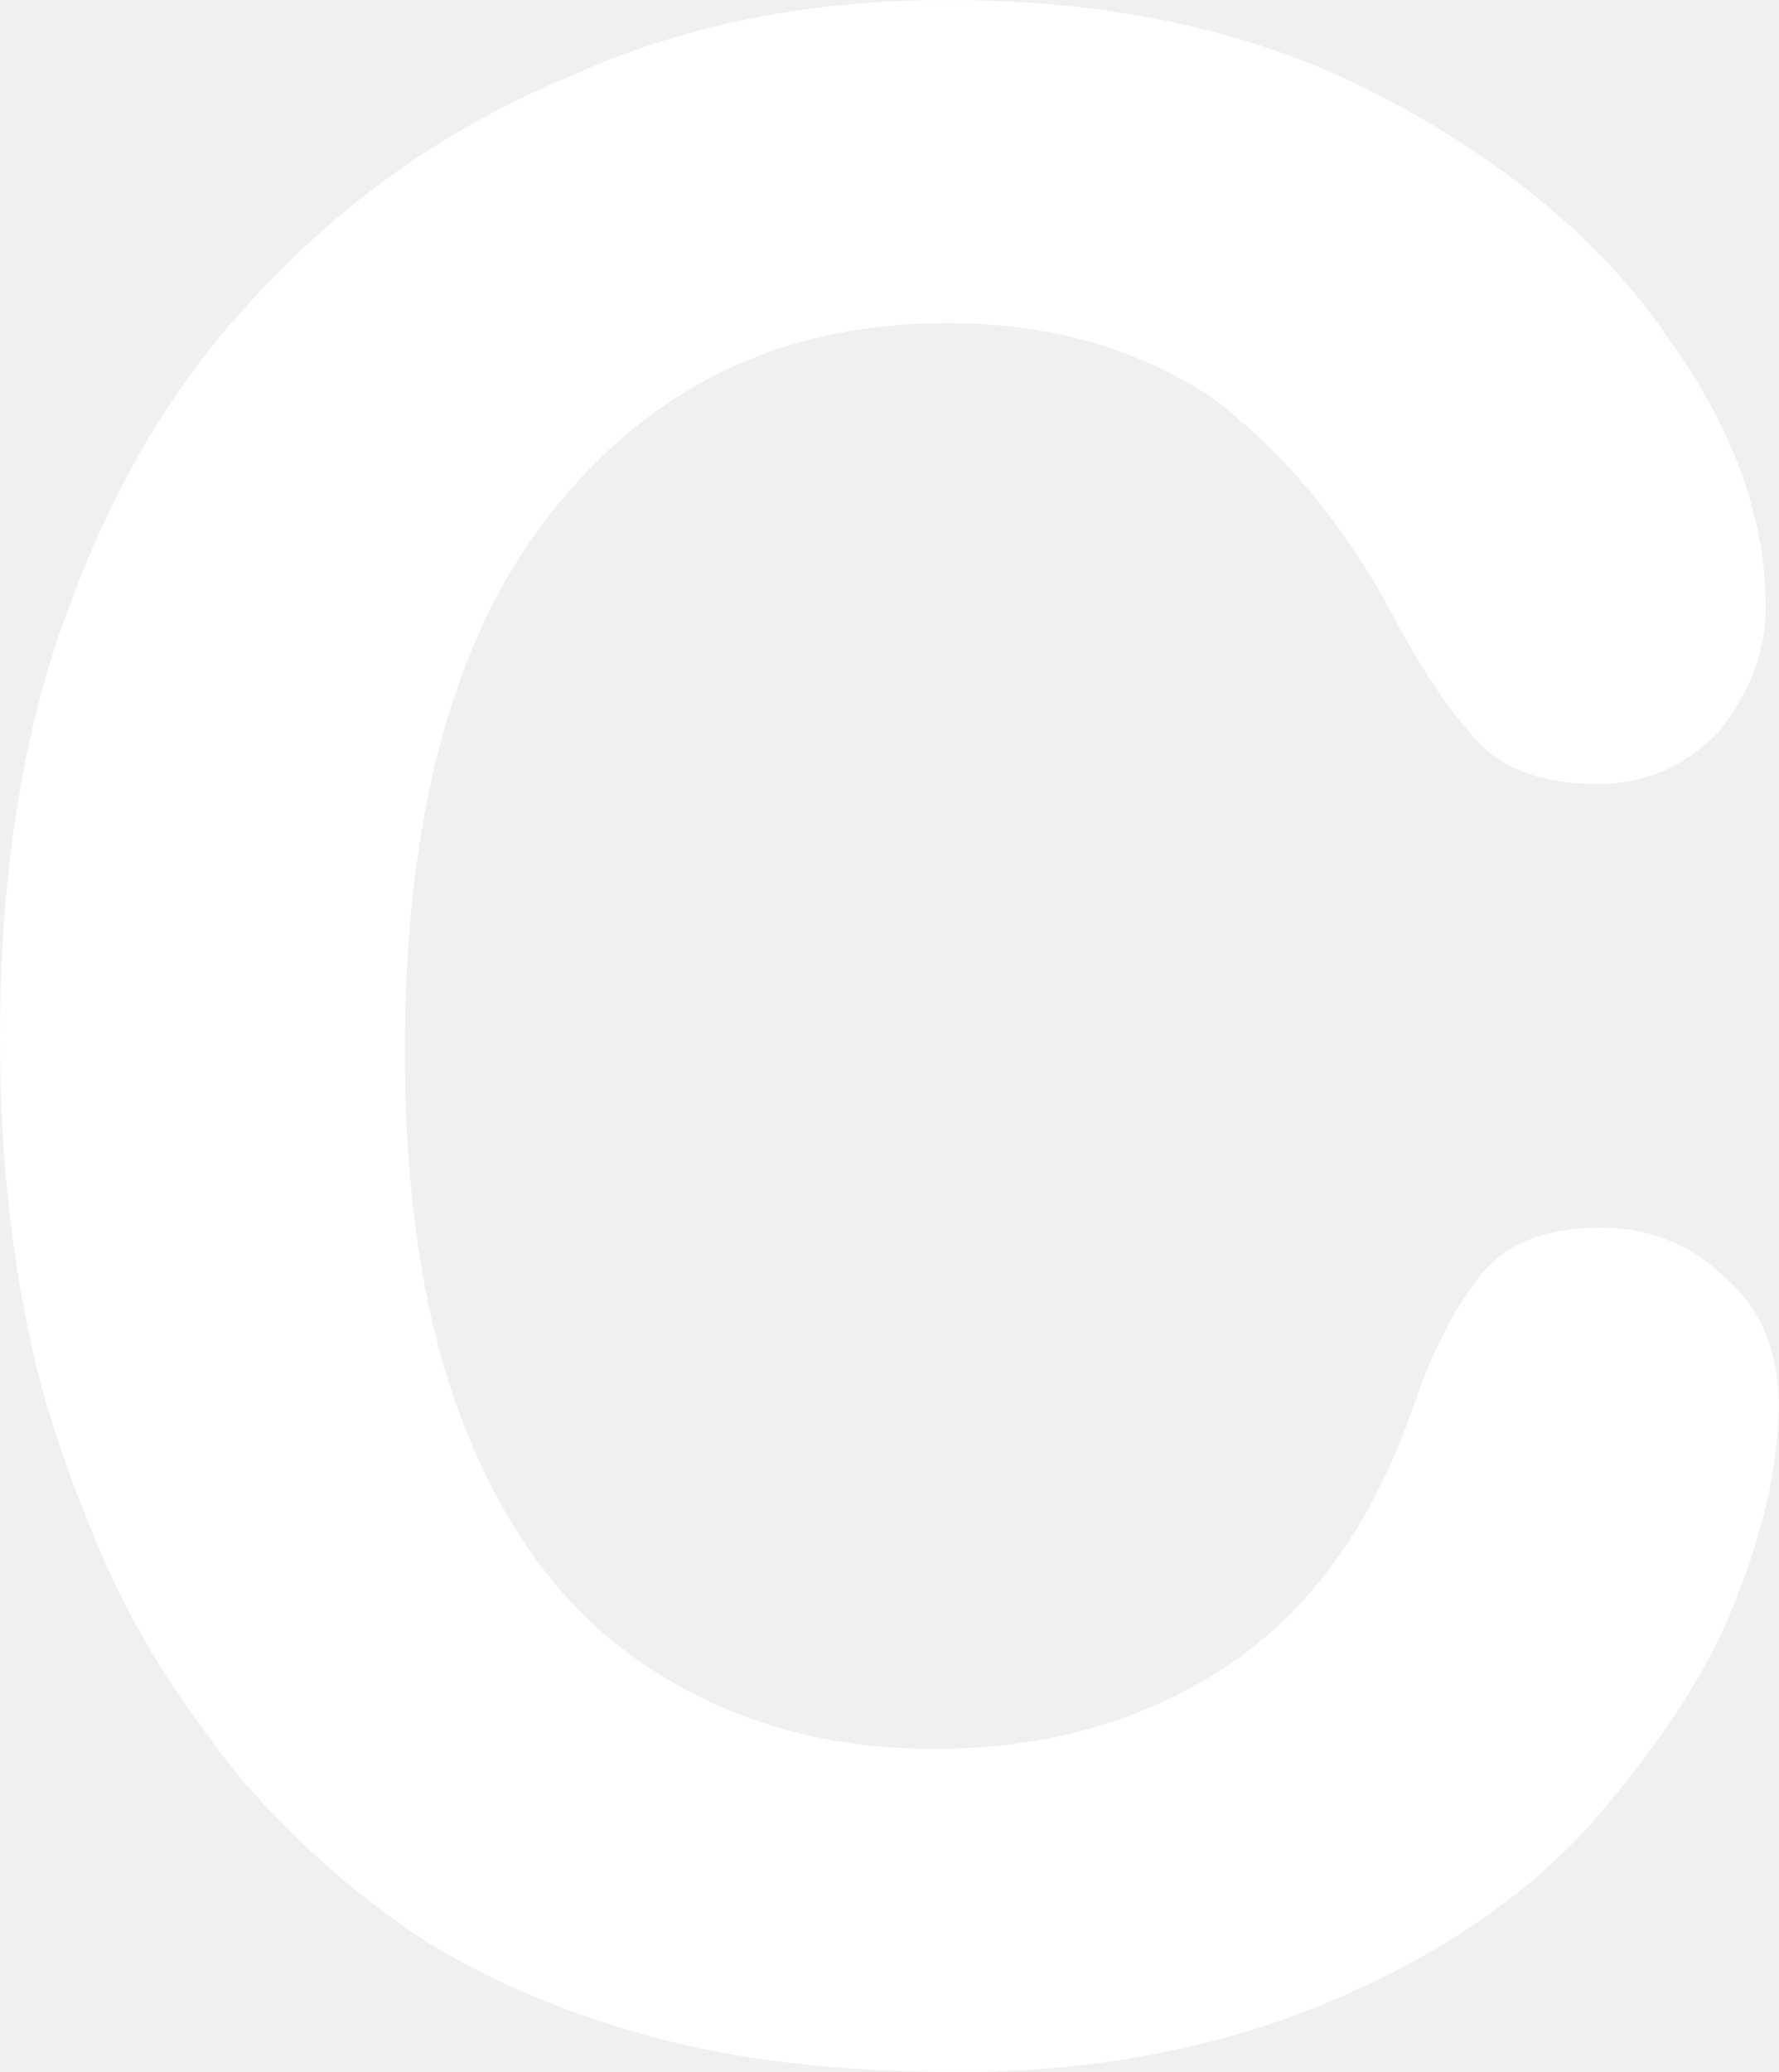
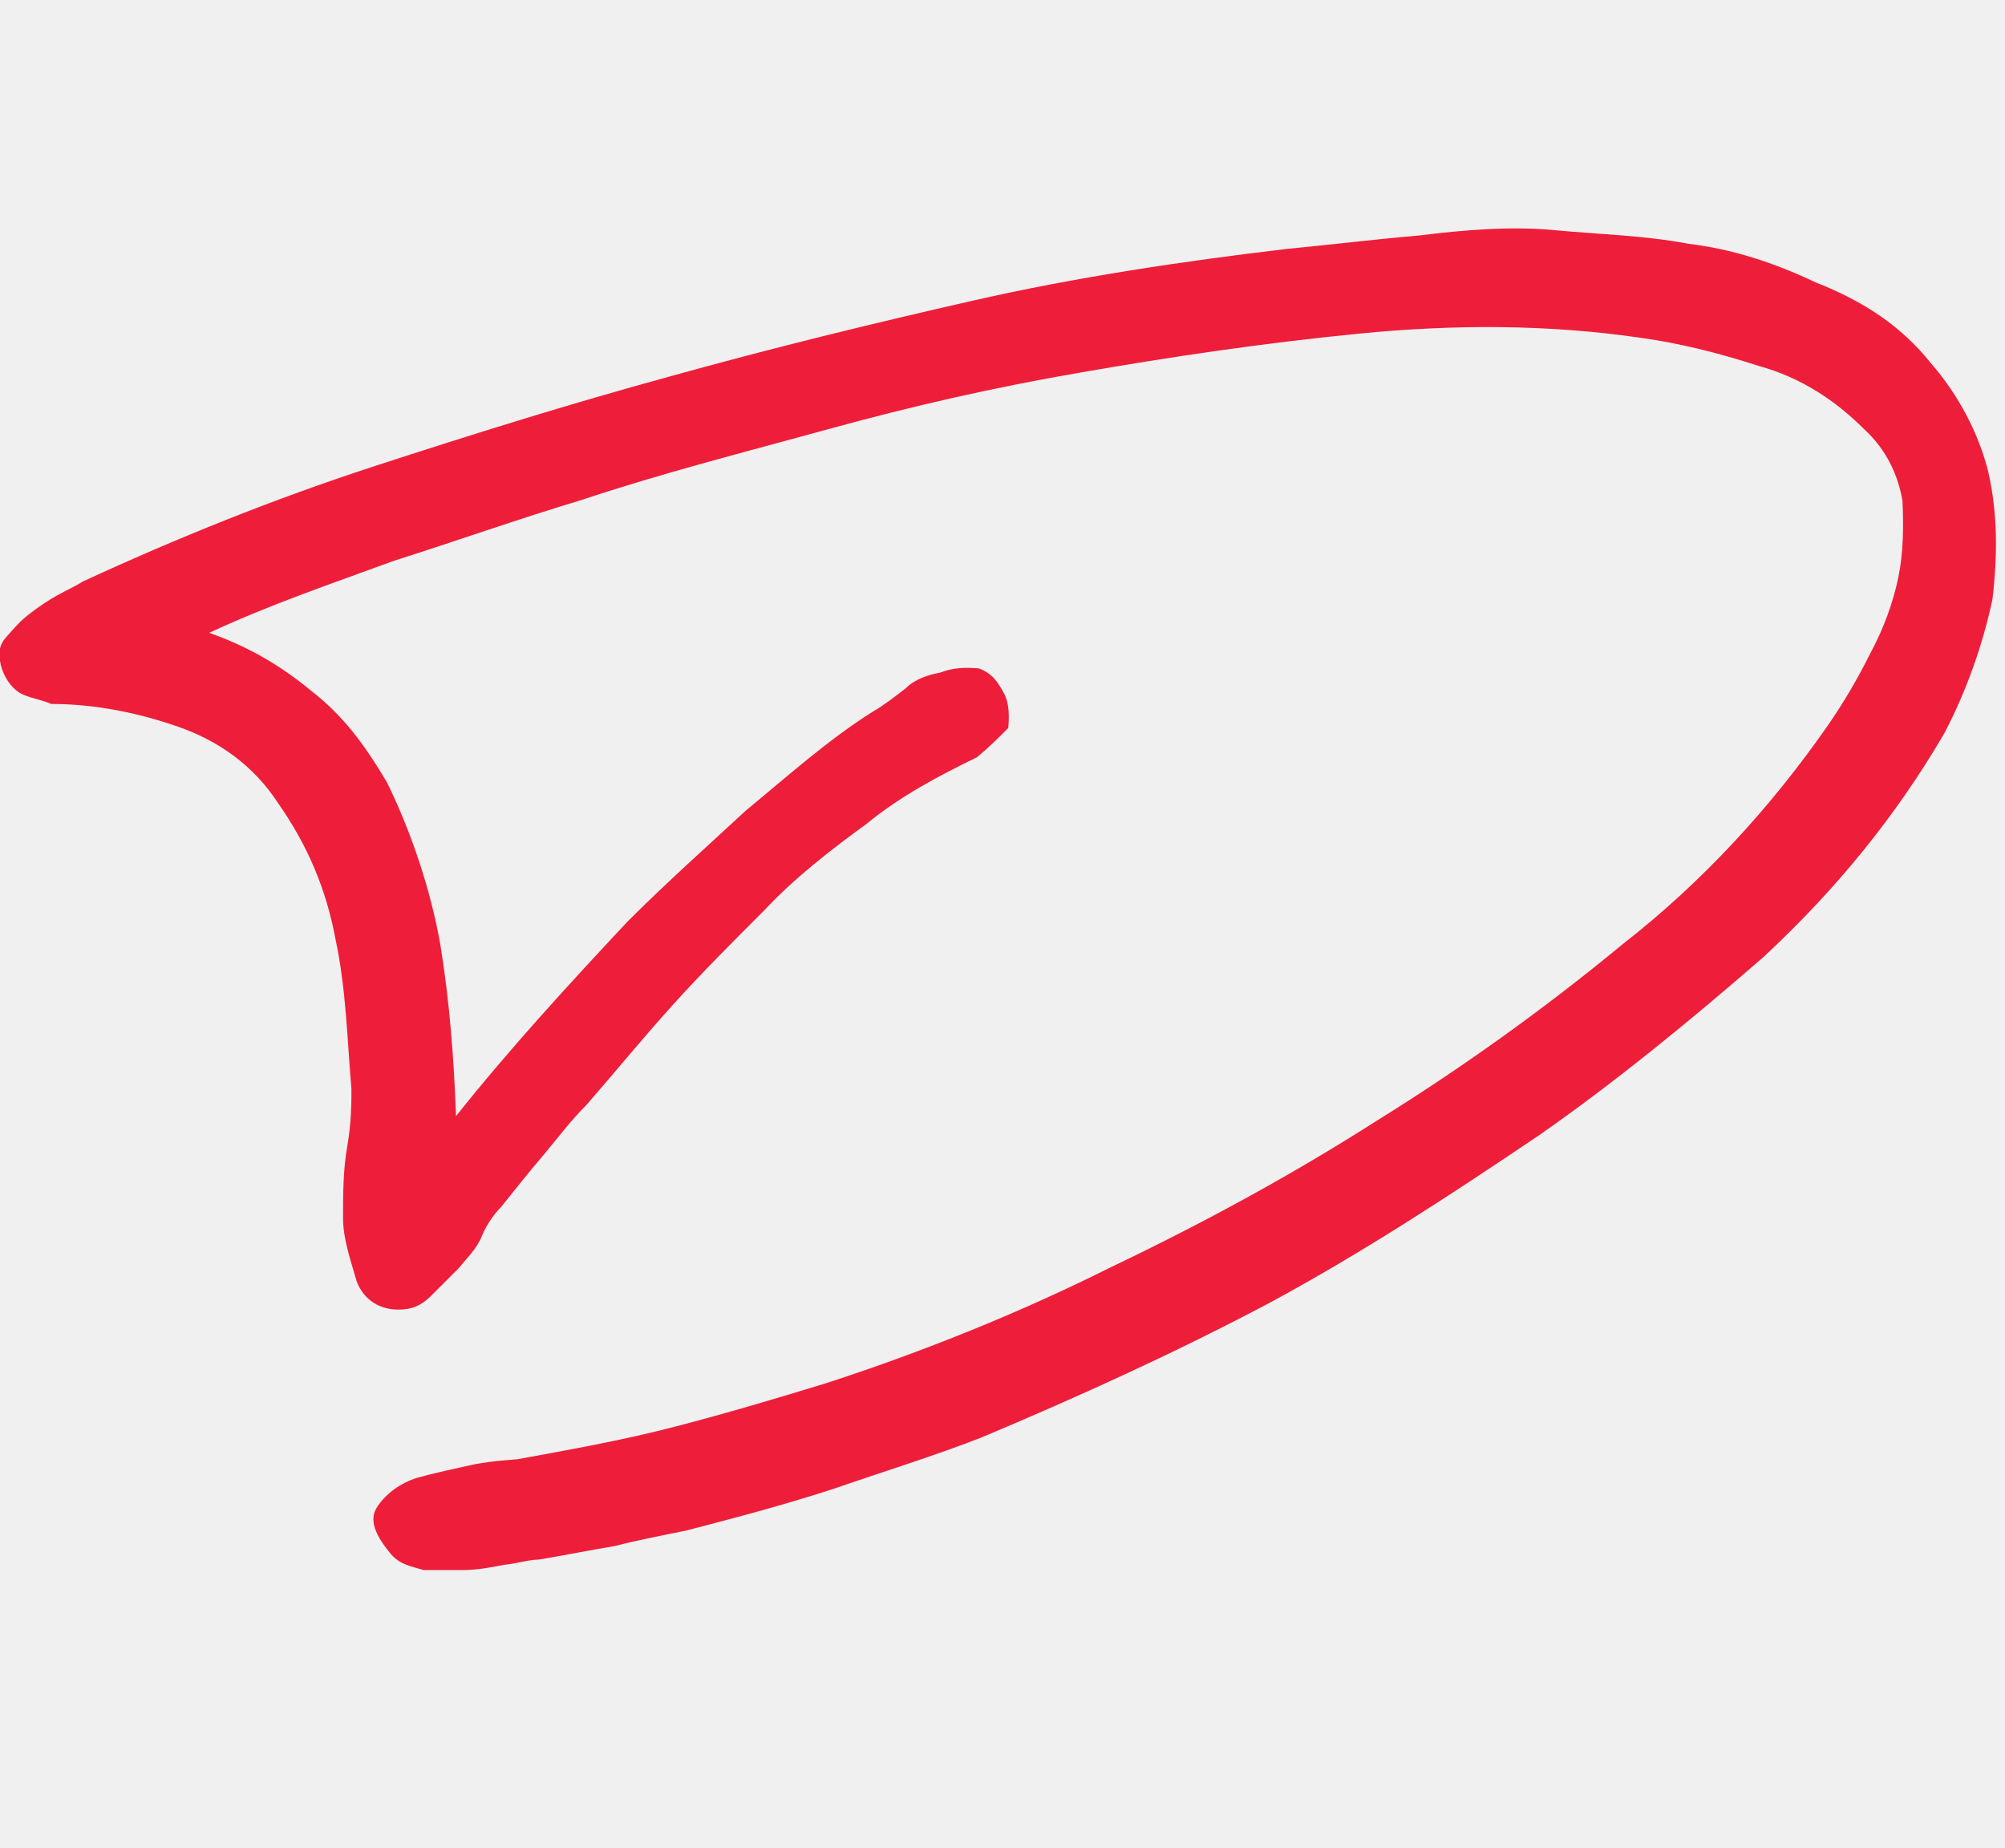
- <svg xmlns="http://www.w3.org/2000/svg" version="1.1" id="Layer_1" x="0px" y="0px" viewBox="0 0 41.3 48.1" style="enable-background:new 0 0 41.3 48.1;" xml:space="preserve">
+ <svg xmlns="http://www.w3.org/2000/svg" version="1.1" id="Layer_1" x="0px" y="0px" viewBox="0 0 191.7 176.6" style="enable-background:new 0 0 191.7 176.6;" xml:space="preserve">
  <style type="text/css">
- 	.st0{fill:#FFFFFF;}
+ 	.st0{fill:#EE1E3A;}
</style>
-   <path class="st0" d="M41.3,32.6c0,1.5-0.4,3.1-1.1,4.8c-0.7,1.7-1.9,3.4-3.4,5.1c-1.6,1.7-3.6,3-6,4s-5.3,1.6-8.5,1.6  c-2.4,0-4.7-0.2-6.7-0.7s-3.8-1.2-5.5-2.2c-1.6-1-3.1-2.3-4.5-3.9c-1.2-1.5-2.3-3.1-3.1-4.9S1,32.7,0.6,30.6c-0.4-2-0.6-4.2-0.6-6.5  c0-3.7,0.5-7.1,1.6-10c1.1-3,2.6-5.5,4.7-7.6c2-2.1,4.4-3.7,7.1-4.8C16.1,0.5,19,0,22,0c3.8,0,7.1,0.7,10,2.2s5.2,3.4,6.7,5.6  c1.6,2.2,2.3,4.3,2.3,6.3c0,1.1-0.4,2-1.1,2.9c-0.8,0.8-1.7,1.2-2.8,1.2c-1.2,0-2.1-0.3-2.7-0.9c-0.6-0.6-1.3-1.6-2-2.9  c-1.2-2.3-2.7-4-4.3-5.2c-1.7-1.1-3.7-1.7-6.1-1.7c-3.9,0-6.9,1.5-9.2,4.4S9.4,19,9.4,24.4c0,3.6,0.5,6.6,1.5,9s2.4,4.2,4.3,5.4  c1.9,1.2,4,1.8,6.5,1.8c2.7,0,5-0.7,6.9-2s3.3-3.3,4.2-5.9c0.4-1.2,0.9-2.2,1.5-3s1.5-1.2,2.9-1.2c1.1,0,2.1,0.4,2.9,1.2  C40.9,30.4,41.3,31.4,41.3,32.6z" />
+   <g>
+     <path class="st0" d="M93.4,72.4c-3.7,1.8-7.3,3.7-10.6,6.4c-3.3,2.4-6.8,5.1-9.7,8.2c-3.1,3.1-6,6-8.8,9.1s-5.5,6.4-8.2,9.5   c-1.5,1.5-2.7,3.1-4.2,4.9c-1.3,1.5-2.7,3.3-4,4.9c-0.5,0.5-1.3,1.5-1.8,2.7c-0.5,1.3-1.5,2.2-2.2,3.1c-0.9,0.9-1.8,1.8-2.7,2.7   c-0.9,0.9-1.8,1.3-3.1,1.3c-1.8,0-3.3-0.9-4-2.7c-0.5-1.8-1.3-4-1.3-6c0-2.4,0-4.6,0.4-6.9s0.4-4.2,0.4-5.5   c-0.4-4.6-0.5-9.5-1.5-14.2c-0.9-4.9-2.7-9.1-5.5-13.1c-2.4-3.7-5.8-6-9.5-7.3s-7.9-2.2-12.2-2.2c-0.9-0.4-1.8-0.5-2.7-0.9   S0.6,65.1,0.2,64c-0.4-1.3-0.4-2.2,0.4-3.1s1.3-1.5,2.2-2.2s1.8-1.3,2.7-1.8s1.8-0.9,2.4-1.3c9.1-4.2,18.3-7.9,27.8-11   s18.8-6,28.3-8.6c9.7-2.7,19.5-5.1,29.2-7.3s19.7-3.7,29.8-4.9c4.2-0.4,8.2-0.9,12.8-1.3c4-0.5,8.6-0.9,12.8-0.5   c4.2,0.4,8.6,0.5,12.8,1.3c4.2,0.5,8.2,1.8,12.2,3.7c4.6,1.8,8.2,4.2,11,7.7c2.7,3.1,4.6,6.8,5.5,10.4c0.9,4,0.9,7.9,0.4,12.2   c-0.9,4.2-2.4,8.6-4.6,12.8c-4.6,7.9-10.4,15-17.3,21.4c-6.9,6-14.1,11.9-21.4,17c-8.6,5.8-17,11.3-25.9,16.1   c-8.9,4.7-17.9,8.8-27.4,12.8c-4.6,1.8-9.5,3.3-14.1,4.9c-4.6,1.5-9.1,2.7-14.1,4c-2.4,0.5-4.6,0.9-6.9,1.5   c-2.4,0.4-4.9,0.9-7.3,1.3c-0.9,0-2.2,0.4-3.3,0.5c-1.1,0.2-2.4,0.5-4,0.5c-1.3,0-2.4,0-3.7,0c-1.3-0.4-2.2-0.5-3.1-1.5   c-1.5-1.8-2.2-3.3-1.3-4.6c0.9-1.3,2.2-2.2,3.7-2.7c1.8-0.5,3.7-0.9,5.5-1.3c2.2-0.4,3.3-0.4,4.2-0.5c4.9-0.9,10-1.8,15-3.1   s9.7-2.7,14.6-4.2c9.5-3.1,18.6-6.8,27-11c8.8-4.2,17.3-8.8,25.6-14.1c7.9-4.9,15.9-10.6,23.4-16.8c7.7-6,14.2-13.1,19.7-21   c1.5-2.2,2.7-4.2,4-6.8c1.3-2.4,2.2-4.9,2.7-7.3c0.5-2.4,0.5-4.9,0.4-7.3c-0.4-2.4-1.5-4.9-3.7-6.9c-2.7-2.7-6-4.9-10-6   c-4-1.3-7.7-2.2-11.3-2.7C148,31,139,31,129.9,31.9c-9.1,0.9-17.9,2.2-26.5,3.7C95.2,37,87.3,38.8,79.3,41s-15.9,4.2-23.7,6.8   c-6,1.8-12.2,4-17.9,5.8c-6,2.2-11.9,4.2-17.7,6.9c3.7,1.3,6.8,3.1,9.7,5.5c3.1,2.4,5.1,5.1,7.3,8.8c2.4,4.9,4.2,10.4,5.1,15.5   c0.9,5.5,1.3,11,1.5,16.4c5.1-6.4,10.6-12.4,16.4-18.6c3.7-3.7,7.3-6.9,11.3-10.6c4-3.3,7.9-6.8,12.2-9.5c0.9-0.5,2.2-1.5,3.1-2.2   c0.9-0.9,2.2-1.3,3.3-1.5c1.3-0.5,2.4-0.5,3.7-0.4c1.3,0.5,1.8,1.3,2.4,2.4c0.5,0.9,0.5,2.2,0.4,3.3C95.4,70.6,94.5,71.5,93.4,72.4   z" />
+   </g>
</svg>
